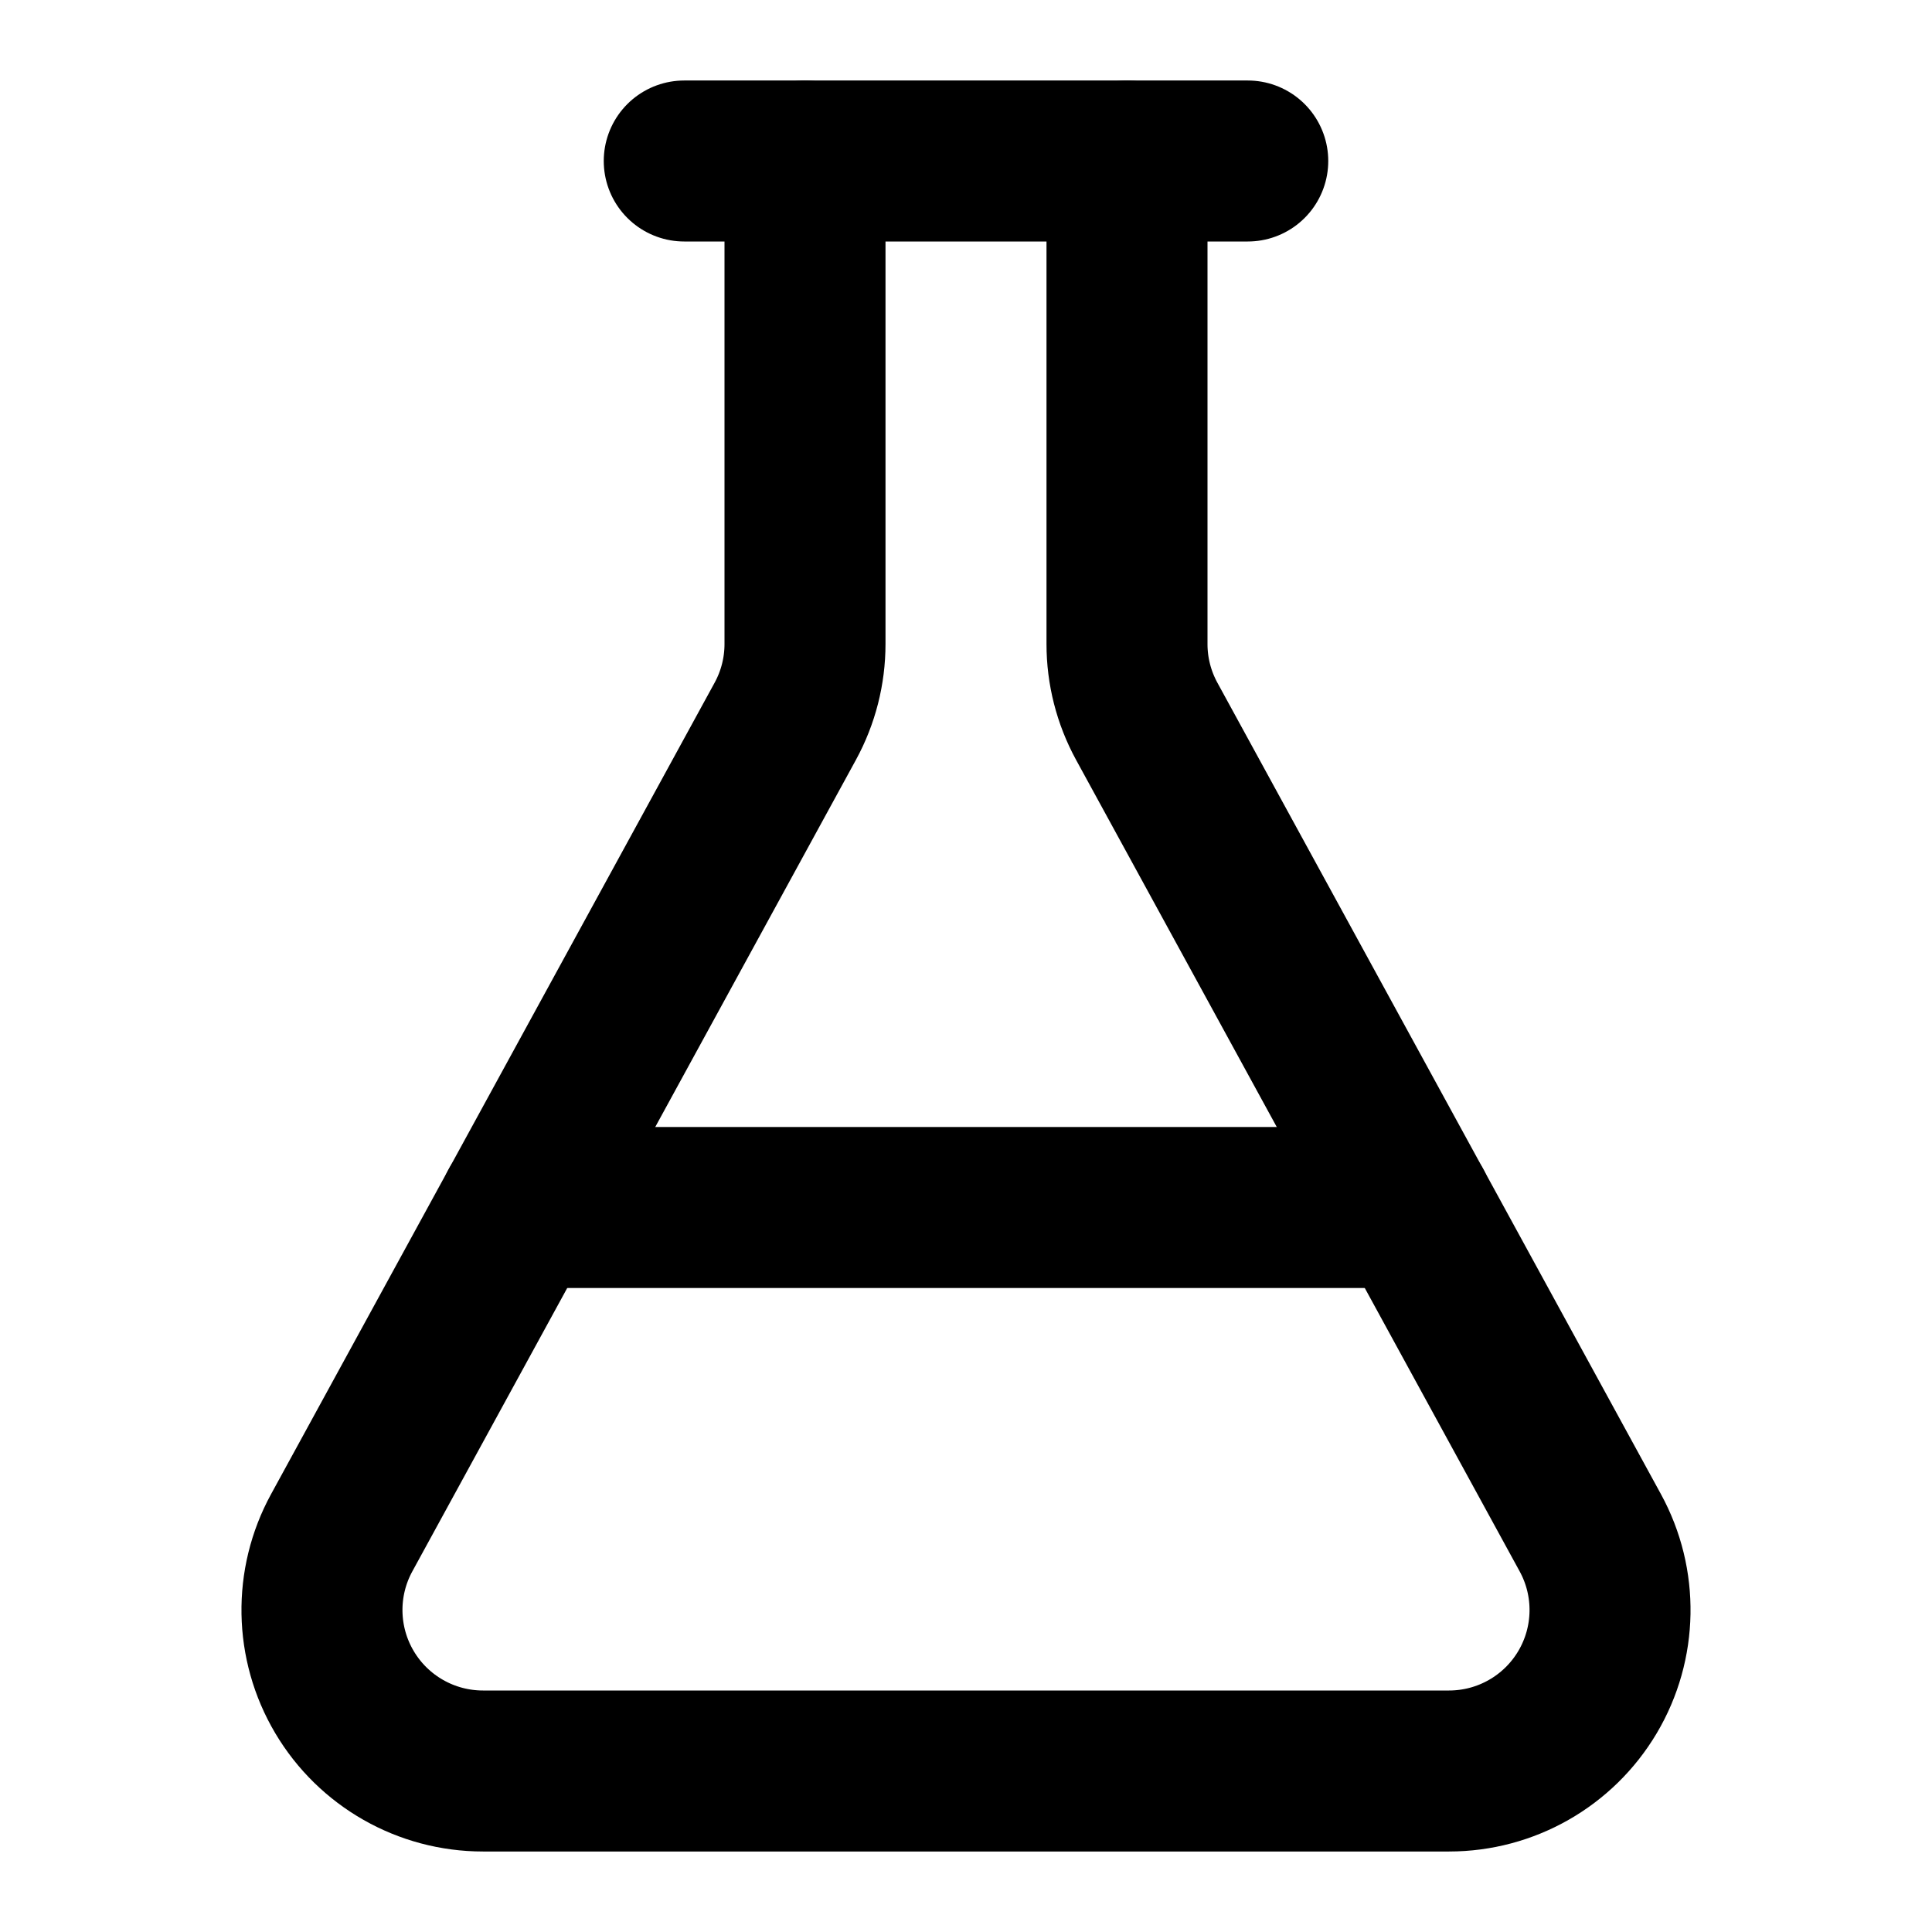
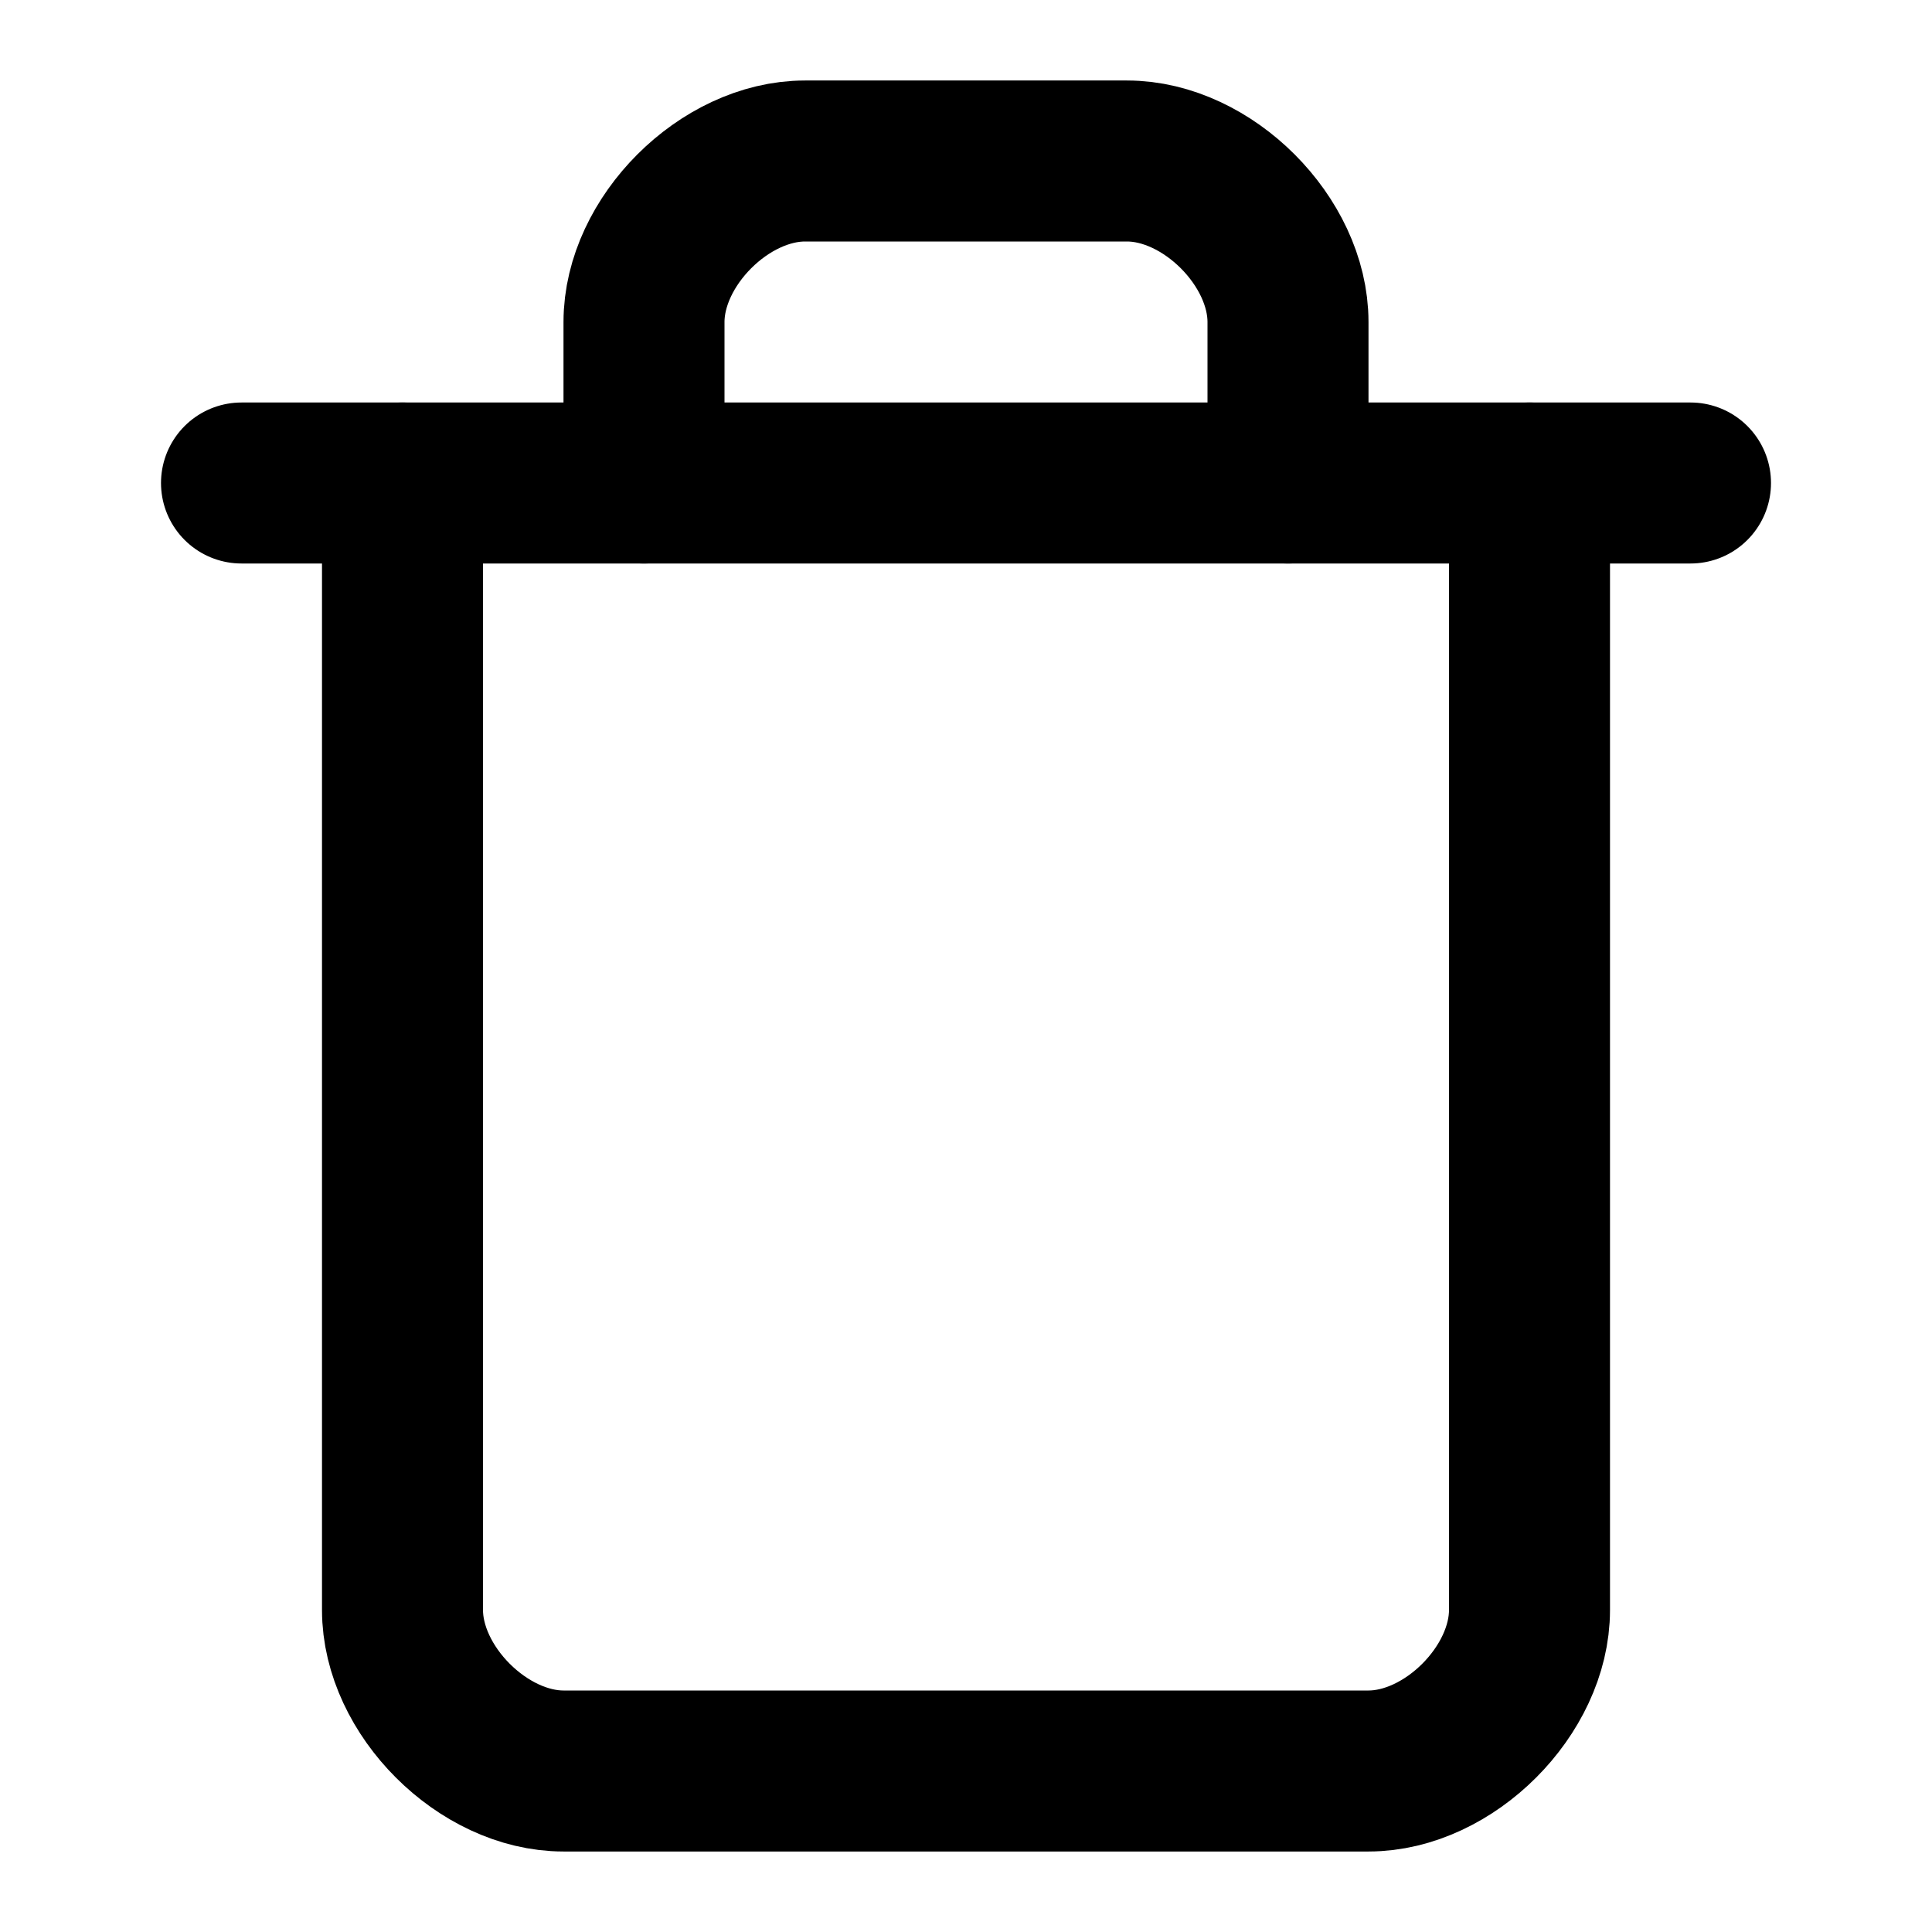
<svg xmlns="http://www.w3.org/2000/svg" width="24" height="24" viewBox="0 0 24 24" fill="none" stroke="currentColor" stroke-width="2" stroke-linecap="round" stroke-linejoin="round">
-   <path d="M14 2v6a2 2 0 0 0 .245.96l5.51 10.08A2 2 0 0 1 18 22H6a2 2 0 0 1-1.755-2.96l5.51-10.08A2 2 0 0 0 10 8V2" />
-   <path d="M6.453 15h11.094" />
-   <path d="M8.5 2h7" />
+   <path d="M3 6h18" />
+   <path d="M19 6v14c0 1-1 2-2 2H7c-1 0-2-1-2-2V6" />
+   <path d="M8 6V4c0-1 1-2 2-2h4c1 0 2 1 2 2v2" />
</svg>
